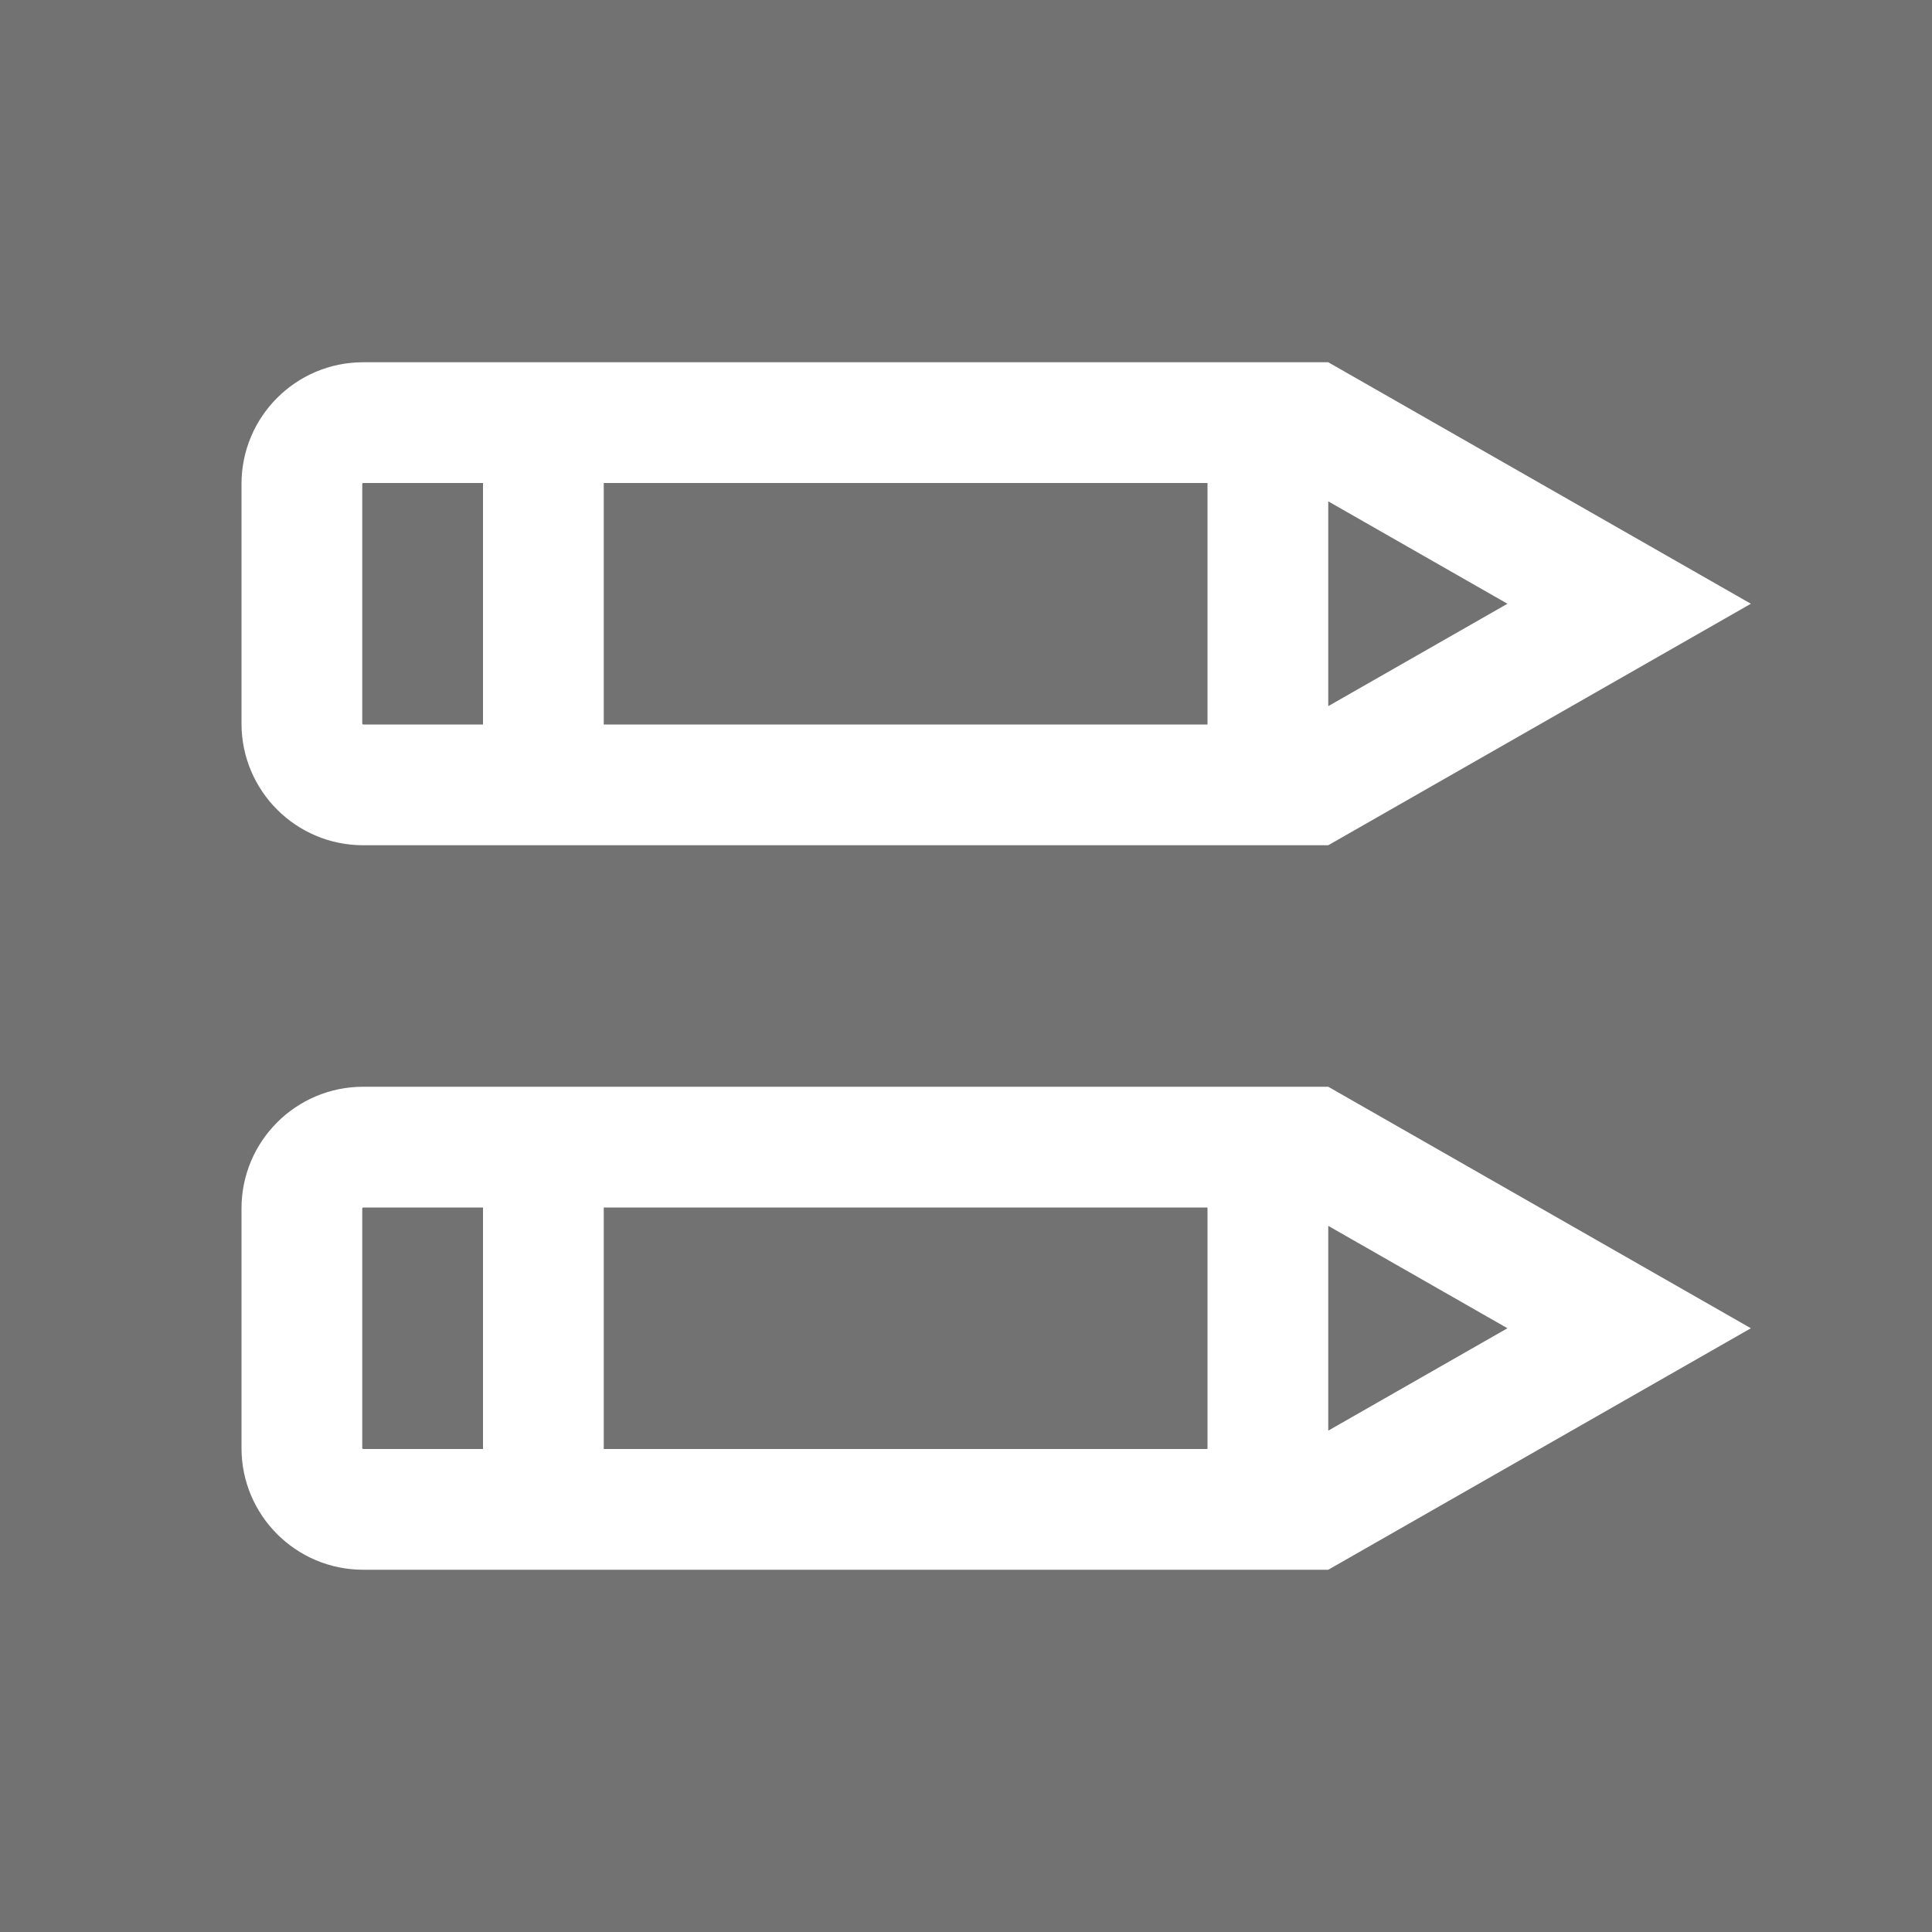
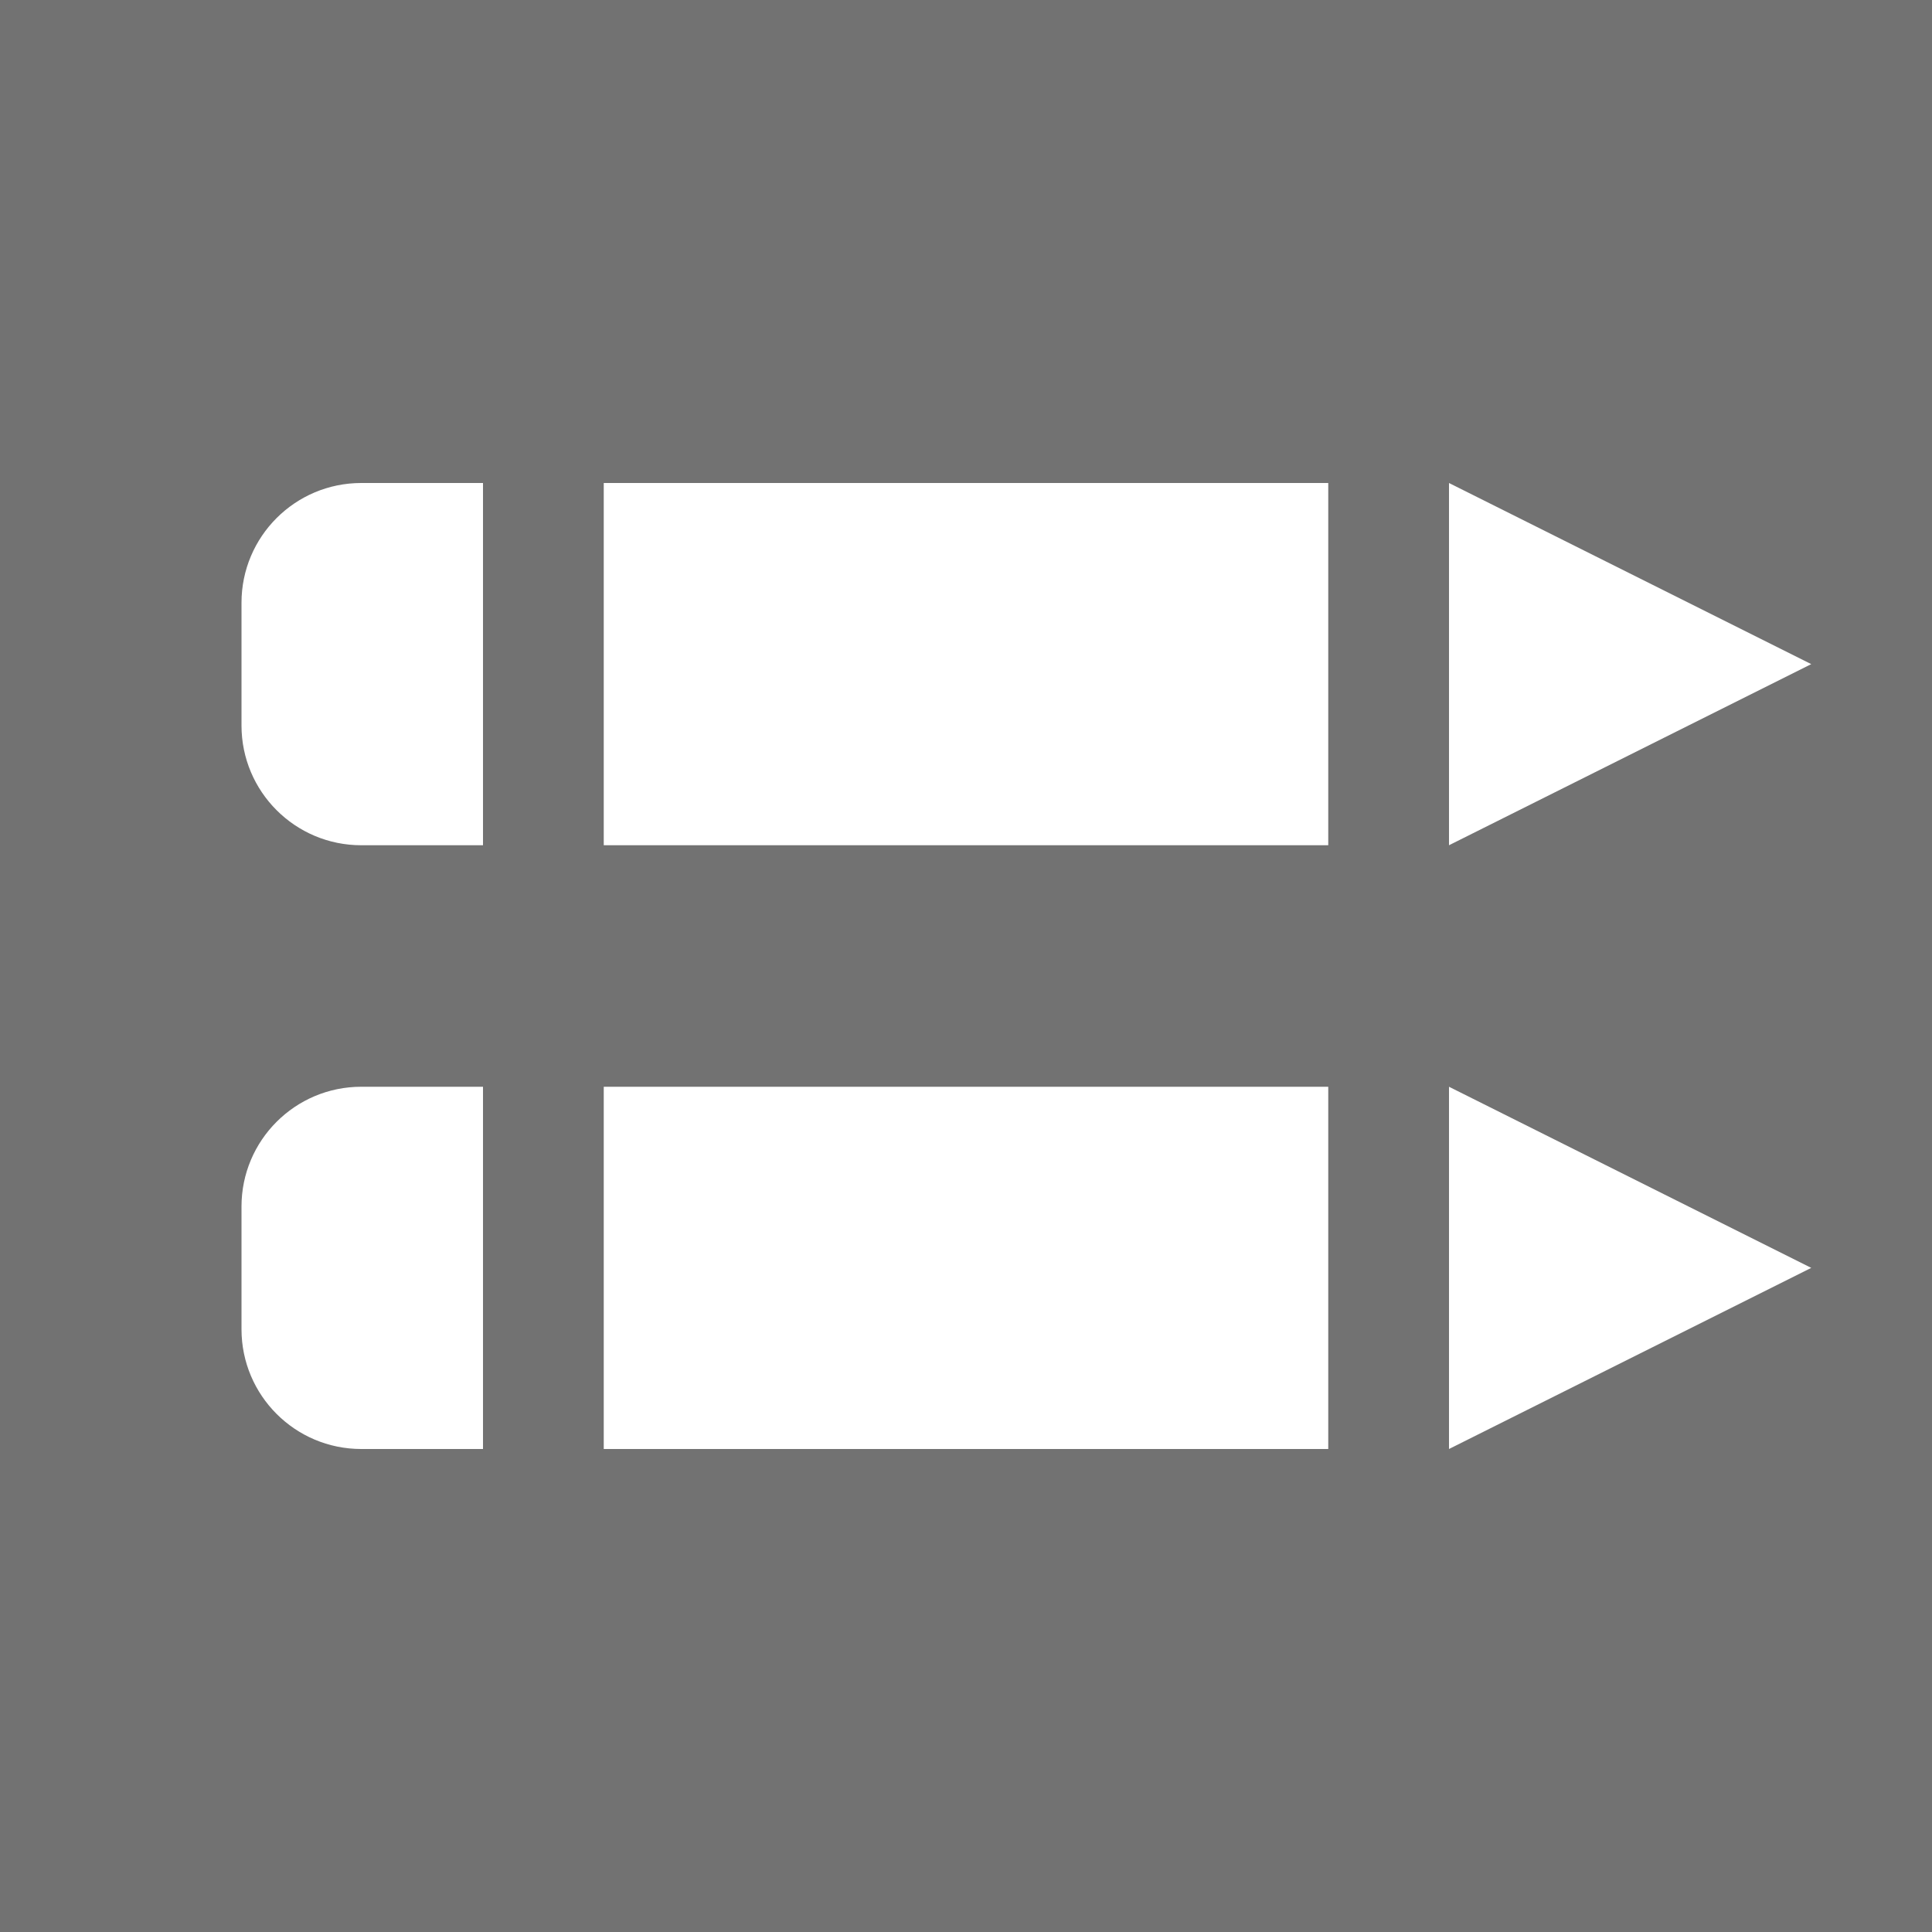
<svg xmlns="http://www.w3.org/2000/svg" width="100%" height="100%" viewBox="0 0 16 16" version="1.1" xml:space="preserve" style="fill-rule:evenodd;clip-rule:evenodd;stroke-linejoin:round;stroke-miterlimit:2;">
  <g transform="matrix(1,0,0,1,-72,-96)">
-     <path d="M88,96L72,96L72,112L88,112L88,96ZM75.008,109L83,109L86.5,107L83,105L75.008,105C74.451,105 74,105.451 74,106.008L74,107.992C74,108.549 74.451,109 75.008,109ZM76,106L76,108C76,108 75.008,108 75.008,108C75.004,108 75,107.996 75,107.992C75,107.992 75,106.008 75,106.008C75,106.004 75.004,106 75.008,106L76,106ZM77,108L82,108L82,106L77,106L77,108ZM83,106.152L83,107.848L84.484,107L83,106.152ZM75.008,103L83,103L86.5,101L83,99L75.008,99C74.451,99 74,99.451 74,100.008L74,101.992C74,102.549 74.451,103 75.008,103ZM76,100L76,102C76,102 75.008,102 75.008,102C75.004,102 75,101.996 75,101.992C75,101.992 75,100.008 75,100.008C75,100.004 75.004,100 75.008,100L76,100ZM77,102L82,102L82,100L77,100L77,102ZM83,100.152L83,101.848L84.484,101L83,100.152Z" style="fill:rgb(114,114,114);" />
-     <g id="green_dark">
-         </g>
-     <g id="red_dark">
-         </g>
-     <g id="gray_dark">
-         </g>
-     <g id="yellow_dark">
-         </g>
-     <g id="icon_dark">
+     <path d="M88,112L88,96L72,96L72,112L88,112ZM76,105L74.992,105C74.444,105 74,105.444 74,105.992C74,106.318 74,106.682 74,107.008C74,107.556 74.444,108 74.992,108L76,108L76,105ZM83,105L77,105L77,108L83,108L83,105ZM87,106.5L84,108L84,105L87,106.5ZM76,100L74.992,100C74.444,100 74,100.444 74,100.992C74,101.318 74,101.682 74,102.008C74,102.556 74.444,103 74.992,103L76,103L76,100ZM83,100L77,100L77,103L83,103L83,100ZM87,101.5L84,103L84,100L87,101.5Z" style="fill:rgb(114,114,114);" />
+     <g id="light">
+       <g id="green">
+             </g>
+       <g id="red">
+             </g>
+       <g id="gray">
+             </g>
+       <g id="yellow">
+             </g>
+       <g id="icon">
+             </g>
+     </g>
+     <g id="menu">
        </g>
  </g>
</svg>
